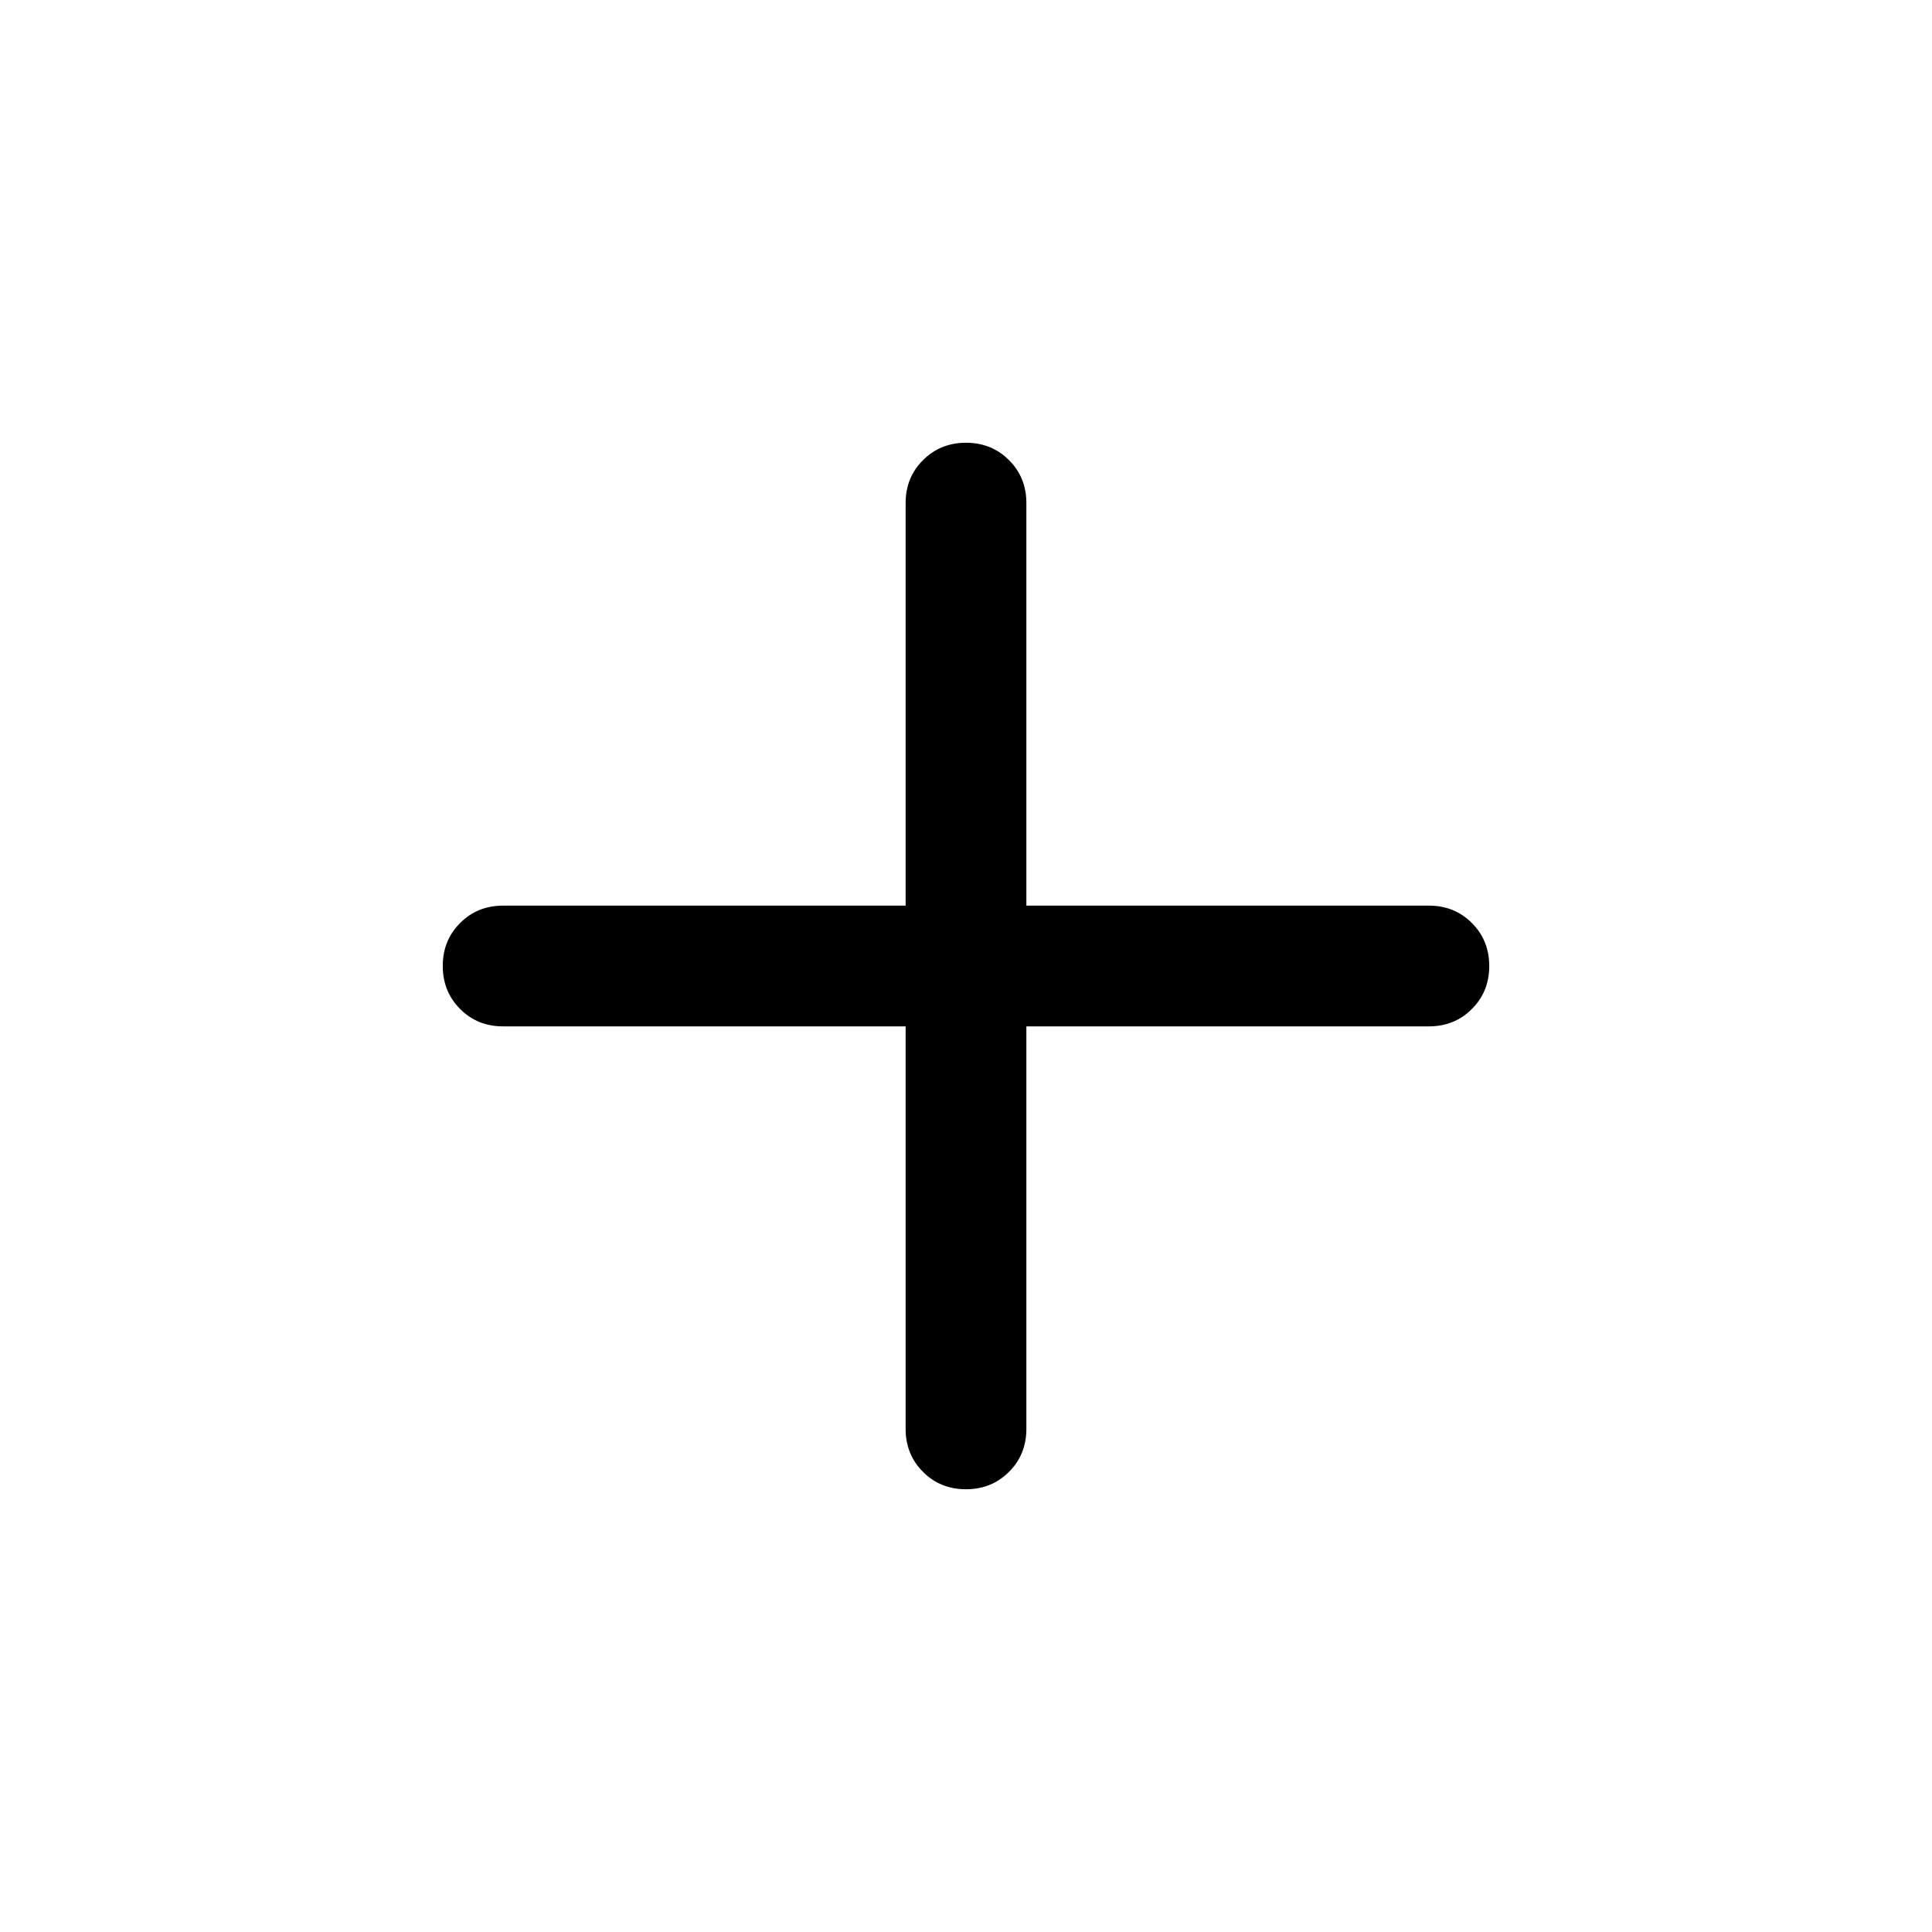
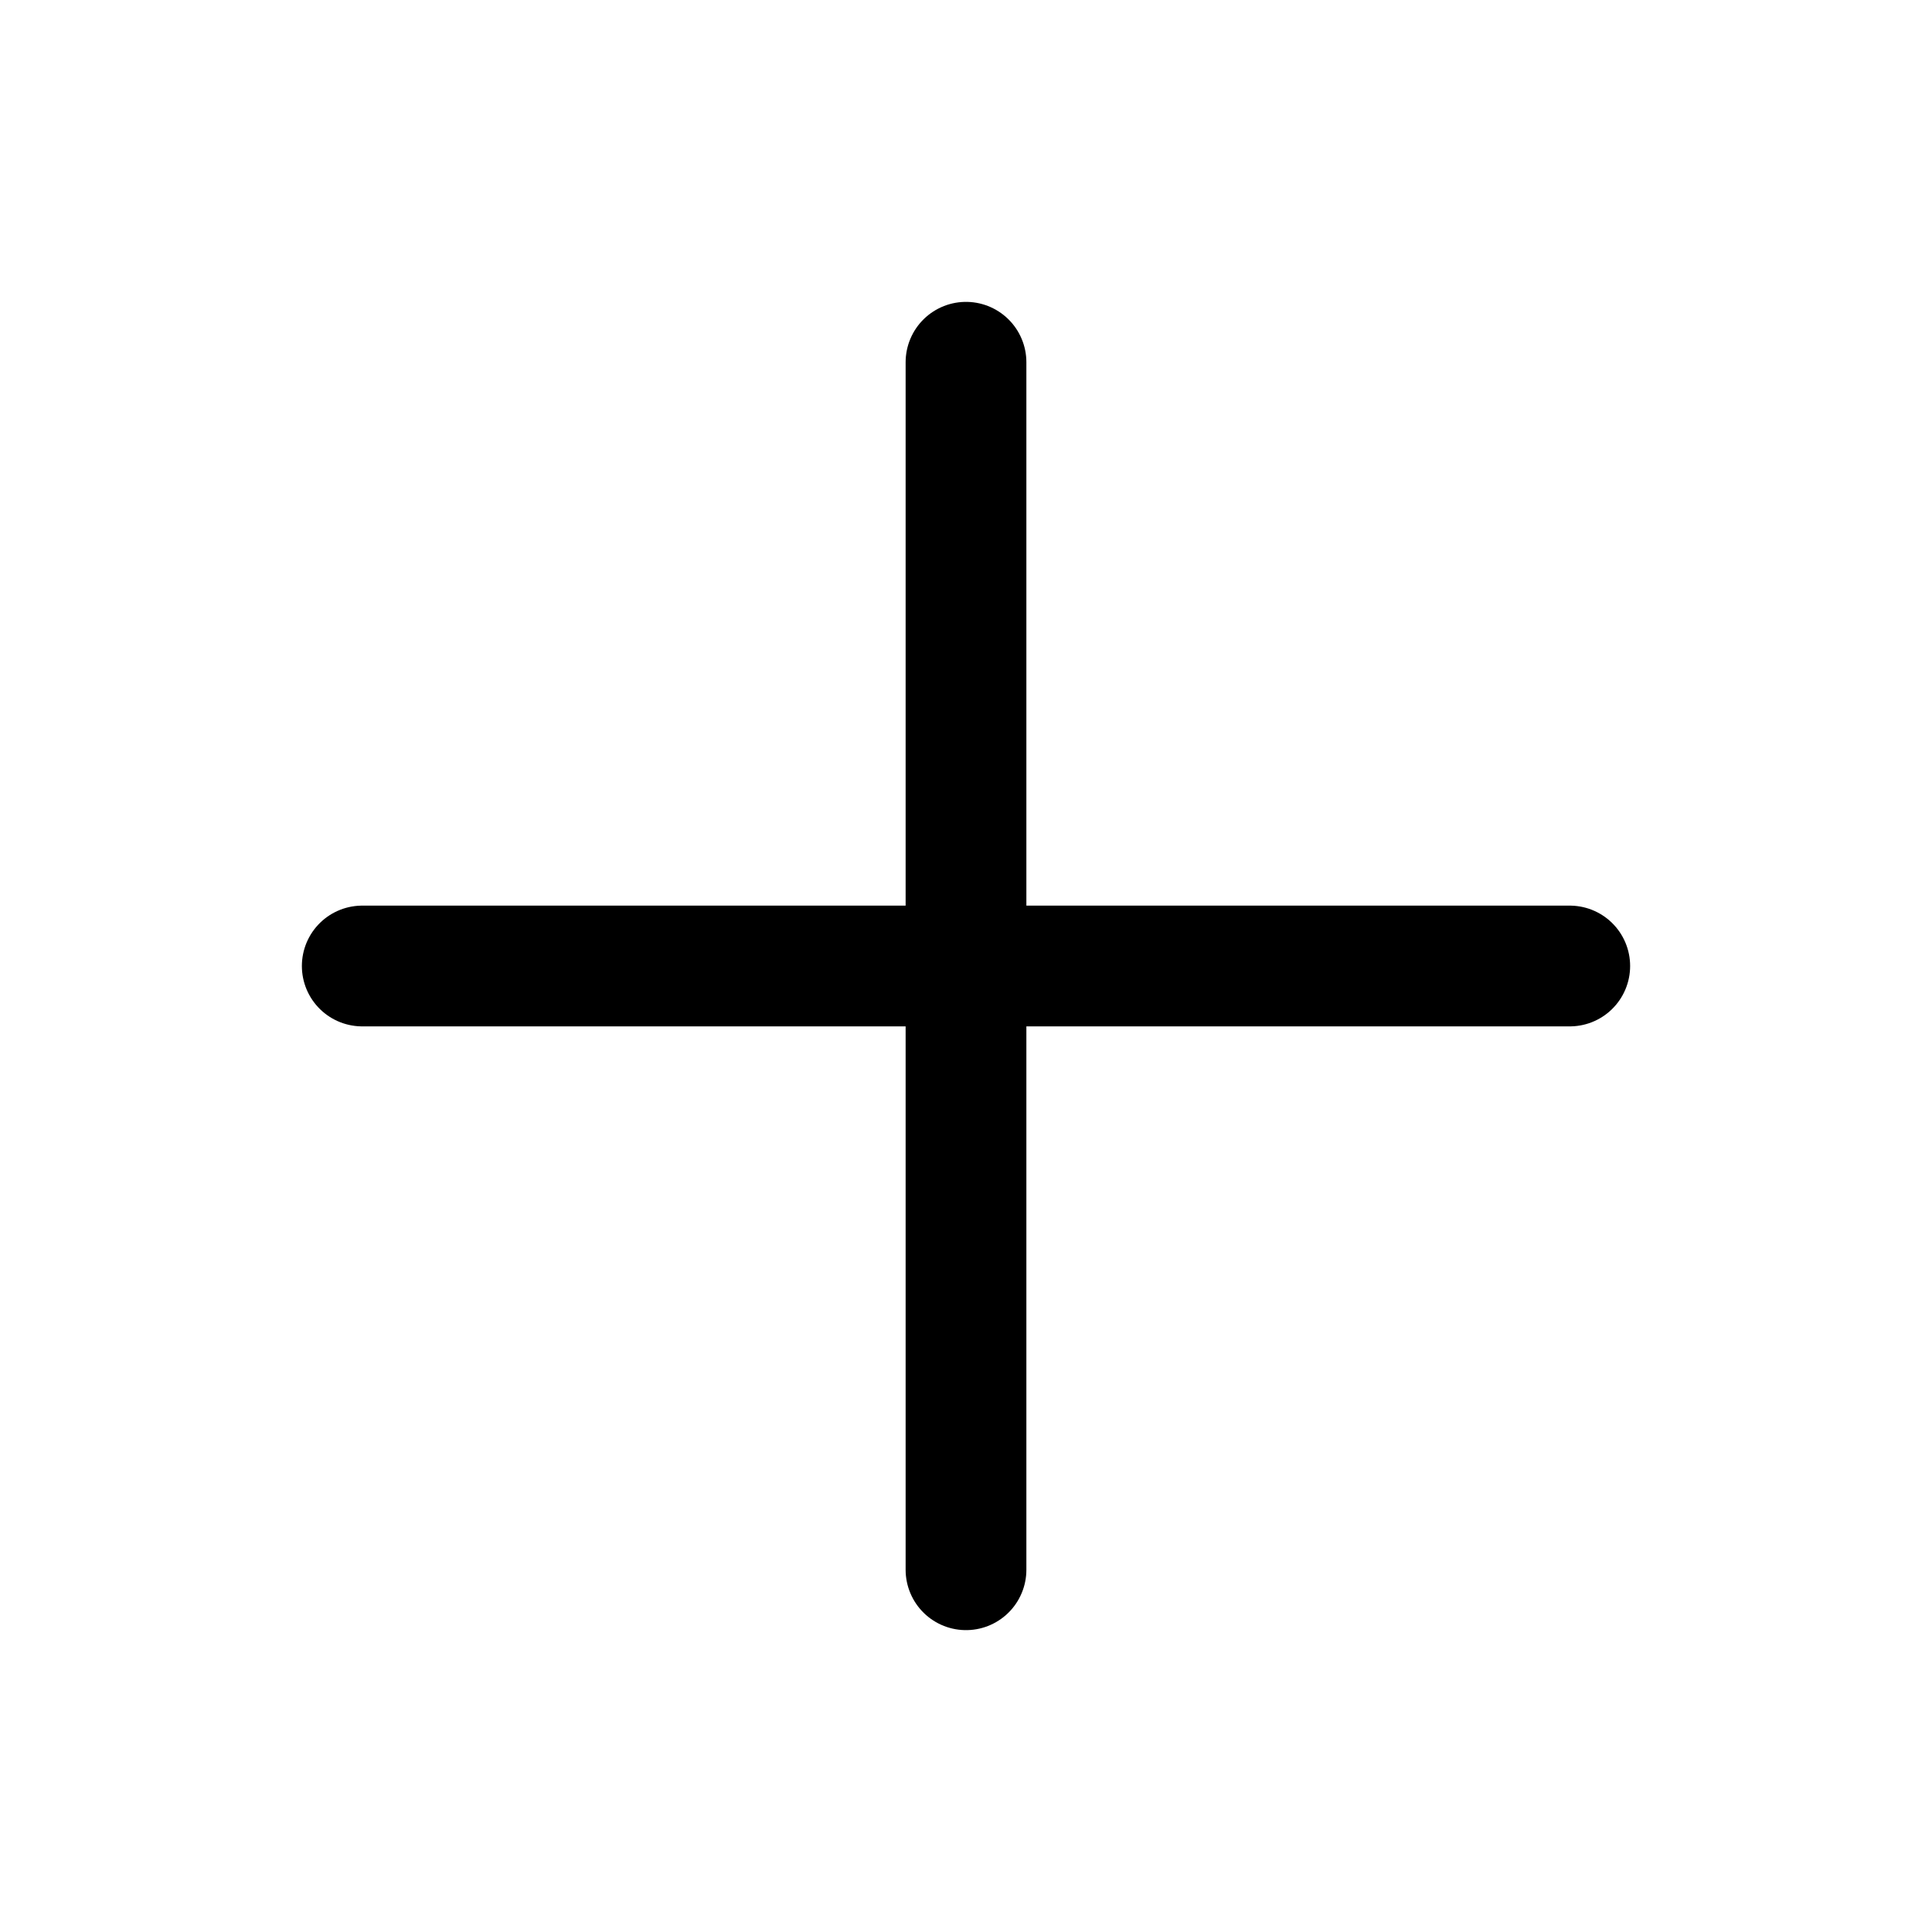
- <svg xmlns="http://www.w3.org/2000/svg" viewBox="0 0 24 24">
-   <path d="M11.25 12.75H6.25C6.037 12.75 5.859 12.678 5.716 12.534C5.572 12.39 5.5 12.212 5.5 12C5.5 11.787 5.572 11.609 5.716 11.466C5.859 11.322 6.037 11.25 6.25 11.25H11.25V6.25C11.25 6.037 11.322 5.859 11.466 5.716C11.61 5.572 11.788 5.5 12 5.5C12.213 5.5 12.391 5.572 12.534 5.716C12.678 5.859 12.75 6.037 12.75 6.25V11.25H17.75C17.962 11.25 18.141 11.322 18.284 11.466C18.428 11.61 18.5 11.788 18.5 12C18.5 12.213 18.428 12.391 18.284 12.534C18.141 12.678 17.962 12.75 17.75 12.75H12.75V17.75C12.75 17.962 12.678 18.141 12.534 18.284C12.39 18.428 12.212 18.5 12 18.5C11.787 18.5 11.609 18.428 11.466 18.284C11.322 18.141 11.25 17.962 11.25 17.75V12.75Z" />
+ <svg xmlns="http://www.w3.org/2000/svg" fill="none" viewBox="0 0 24 24" stroke-width="1.5" stroke="currentColor" aria-hidden="true" data-slot="icon">
+   <path stroke-linecap="round" stroke-linejoin="round" d="M12 4.5v15m7.5-7.5h-15" />
</svg>
